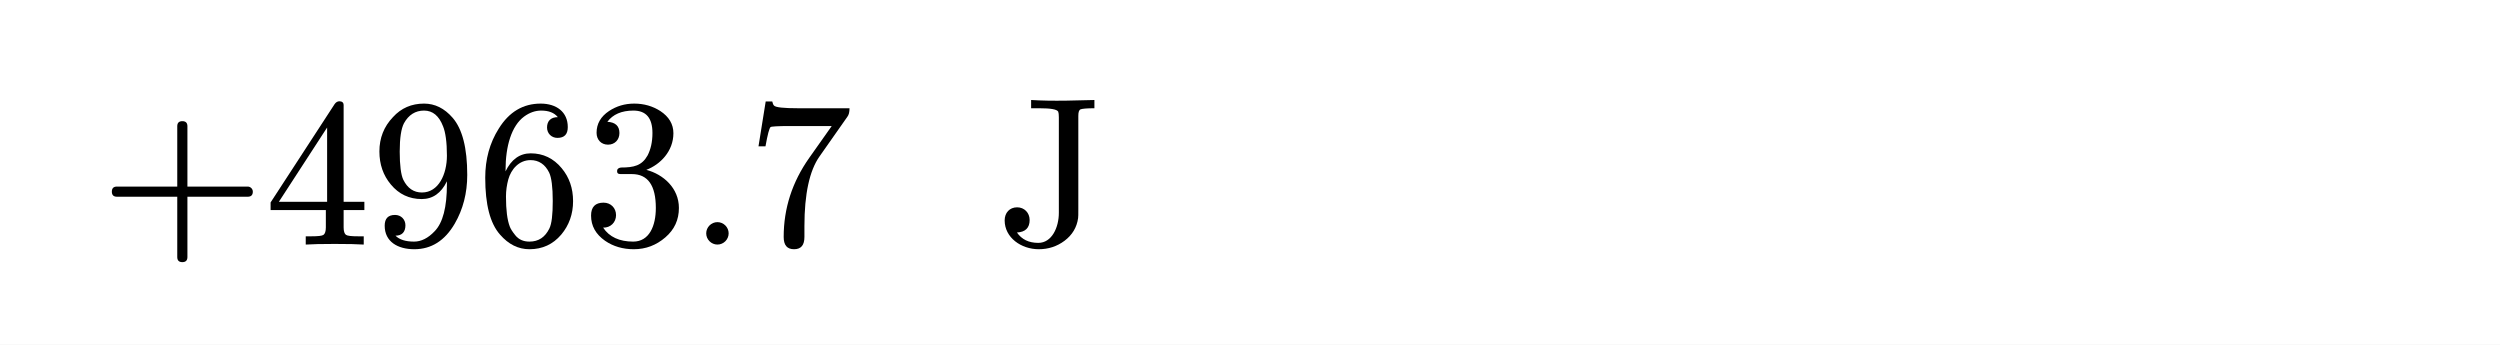
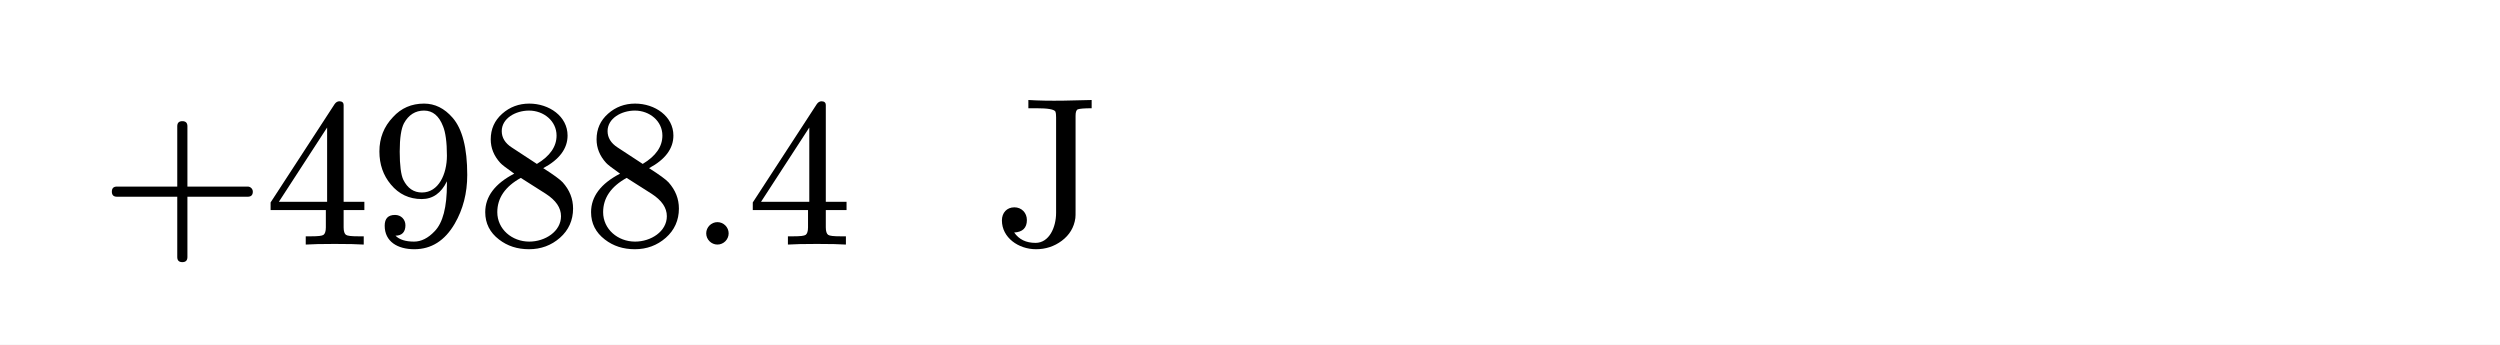
<svg xmlns="http://www.w3.org/2000/svg" xmlns:xlink="http://www.w3.org/1999/xlink" viewBox="0 0 283.465 39.069" width="283.465pt" height="39.069pt">
  <path fill="#ffffff" fill-rule="nonzero" d="M 0 0v 39.069h 283.465v -39.069Z " />
  <g transform="matrix(1 0 0 -1 11.33858 27.73058)">
    <use xlink:href="#g552A6EA94B60B3899E3661F1BAAEBA4" x="0" y="0" fill="#000000" fill-rule="nonzero" />
  </g>
  <g transform="matrix(1 0 0 -1 30.01058 27.73058)">
    <use xlink:href="#g2FCED053A417C0AB1BBB5C6B6D43F26A" x="0" y="0" fill="#000000" fill-rule="nonzero" />
  </g>
  <g transform="matrix(1 0 0 -1 42.01058 27.73058)">
    <use xlink:href="#g64589A105FA78A5D3A1A30FFD45D798D" x="0" y="0" fill="#000000" fill-rule="nonzero" />
  </g>
  <g transform="matrix(1 0 0 -1 54.01058 27.73058)">
-     <use xlink:href="#g2DFD53AA7A68938FCE2070C3EAED8B7E" x="0" y="0" fill="#000000" fill-rule="nonzero" />
+     <use xlink:href="#g14C684EAF81873A34E4E20E0FDB32E33" x="0" y="0" fill="#000000" fill-rule="nonzero" />
  </g>
  <g transform="matrix(1 0 0 -1 66.01058 27.73058)">
-     <use xlink:href="#gE4EAAFC8BD8E61F7D204BBB107043E26" x="0" y="0" fill="#000000" fill-rule="nonzero" />
+     <use xlink:href="#g14C684EAF81873A34E4E20E0FDB32E33" x="0" y="0" fill="#000000" fill-rule="nonzero" />
  </g>
  <g transform="matrix(1 0 0 -1 78.01058 27.73058)">
    <use xlink:href="#gA6033ECC997930094DFA499BA6B9587F" x="0" y="0" fill="#000000" fill-rule="nonzero" />
  </g>
  <g transform="matrix(1 0 0 -1 84.68258 27.73058)">
-     <use xlink:href="#gC52936A2F25F6A873EAB99D0C8EA79E3" x="0" y="0" fill="#000000" fill-rule="nonzero" />
+     <use xlink:href="#g2FCED053A417C0AB1BBB5C6B6D43F26A" x="0" y="0" fill="#000000" fill-rule="nonzero" />
  </g>
-   <g transform="matrix(1 0 0 -1 104.9626 27.73058)">
+   <g transform="matrix(1 0 0 -1 104.6506 27.73058)">
    <use xlink:href="#gE94F80DDBC68C15ED0389BE0C1160B91" x="7.968" y="0" fill="#000000" fill-rule="nonzero" />
  </g>
  <defs>
    <symbol id="g552A6EA94B60B3899E3661F1BAAEBA4" overflow="visible">
      <path d="M 0 0m 16.752 6.576h -6.84v 6.84c 0 0.384 -0.192 0.576 -0.576 0.576c -0.384 0 -0.576 -0.192 -0.576 -0.576v -6.84h -6.84c -0.384 0 -0.576 -0.192 -0.576 -0.576c 0 -0.384 0.192 -0.576 0.576 -0.576h 6.84v -6.84c 0 -0.384 0.192 -0.576 0.576 -0.576c 0.384 0 0.576 0.192 0.576 0.576v 6.84h 6.84c 0.384 0 0.576 0.192 0.576 0.576c 0 0.312 -0.264 0.576 -0.576 0.576Z " />
    </symbol>
    <symbol id="g2FCED053A417C0AB1BBB5C6B6D43F26A" overflow="visible">
      <path d="M 0 0m 8.472 16.248c -0.216 0 -0.408 -0.12 -0.552 -0.336l -7.248 -11.136v -0.864h 6.264v -1.968c 0 -0.432 -0.096 -0.72 -0.264 -0.84c -0.168 -0.12 -0.624 -0.168 -1.416 -0.168h -0.6v -0.936c 0.696 0.048 1.8 0.072 3.288 0.072c 1.488 0 2.592 -0.024 3.288 -0.072v 0.936h -0.6c -0.792 0 -1.248 0.048 -1.416 0.168c -0.168 0.12 -0.264 0.408 -0.264 0.84v 1.968h 2.352v 0.936h -2.352v 10.992c 0 0.24 -0.168 0.408 -0.48 0.408Z m -1.392 -2.976v -8.424h -5.472Z " />
    </symbol>
    <symbol id="g64589A105FA78A5D3A1A30FFD45D798D" overflow="visible">
      <path d="M 0 0m 2.784 3.36c -0.792 0 -1.176 -0.408 -1.176 -1.224c 0 -1.8 1.464 -2.664 3.36 -2.664c 1.92 0 3.456 0.96 4.584 2.904c 0.936 1.608 1.416 3.456 1.416 5.52c 0 3.048 -0.552 5.208 -1.656 6.48c -0.936 1.08 -2.016 1.608 -3.24 1.608c -1.416 0 -2.592 -0.504 -3.528 -1.536c -1.032 -1.08 -1.536 -2.376 -1.536 -3.888c 0 -1.464 0.432 -2.712 1.296 -3.744c 0.912 -1.104 2.088 -1.656 3.504 -1.656c 1.248 0 2.208 0.672 2.856 2.016v -0.312c 0 -2.616 -0.456 -4.392 -1.392 -5.352c -0.744 -0.792 -1.536 -1.176 -2.328 -1.176c -0.96 0 -1.656 0.216 -2.112 0.672c 0.744 0 1.128 0.432 1.128 1.176c 0 0.672 -0.504 1.176 -1.176 1.176Z m 3.048 2.544c -0.936 0 -1.632 0.48 -2.112 1.44c -0.264 0.552 -0.408 1.632 -0.408 3.192c 0 1.56 0.168 2.616 0.48 3.216c 0.528 0.96 1.296 1.44 2.28 1.44c 0.984 0 1.704 -0.6 2.16 -1.8c 0.264 -0.648 0.432 -1.752 0.432 -3.312c 0 -2.088 -0.936 -4.176 -2.832 -4.176Z " />
    </symbol>
-     <symbol id="g2DFD53AA7A68938FCE2070C3EAED8B7E" overflow="visible">
-       <path d="M 0 0m 9.192 12.096c 0.792 0 1.176 0.408 1.176 1.224c 0 1.728 -1.296 2.664 -3.072 2.664c -1.992 0 -3.576 -0.936 -4.752 -2.832c -1.032 -1.632 -1.536 -3.48 -1.536 -5.568c 0 -3.048 0.552 -5.184 1.68 -6.456c 0.96 -1.104 2.064 -1.656 3.336 -1.656c 1.464 0 2.664 0.552 3.6 1.656c 0.888 1.056 1.344 2.328 1.344 3.792c 0 1.464 -0.432 2.712 -1.296 3.744c -0.912 1.104 -2.088 1.68 -3.504 1.68c -1.248 0 -2.208 -0.696 -2.856 -2.04v 0.144c 0 2.712 0.672 5.016 2.112 6.072c 0.624 0.456 1.272 0.672 1.92 0.672c 0.864 0 1.488 -0.24 1.896 -0.744c -0.816 0 -1.224 -0.456 -1.224 -1.176c 0 -0.672 0.504 -1.176 1.176 -1.176Z m -0.936 -3.936c 0.264 -0.552 0.408 -1.632 0.408 -3.216c 0 -1.56 -0.12 -2.592 -0.384 -3.12c -0.48 -0.984 -1.224 -1.488 -2.256 -1.488c -0.696 0 -1.224 0.24 -1.608 0.72c -0.312 0.384 -0.528 0.72 -0.624 0.984c -0.288 0.744 -0.432 1.872 -0.432 3.408c 0 0.672 0.096 1.32 0.264 1.944c 0.312 1.128 1.2 2.184 2.52 2.184c 0.936 0 1.656 -0.48 2.112 -1.416Z " />
-     </symbol>
-     <symbol id="gE4EAAFC8BD8E61F7D204BBB107043E26" overflow="visible">
-       <path d="M 0 0m 7.272 8.472c 1.584 0.6 3.072 2.112 3.072 4.152c 0 1.032 -0.504 1.872 -1.488 2.52c -0.864 0.552 -1.848 0.84 -2.952 0.84c -1.08 0 -2.016 -0.288 -2.856 -0.84c -0.936 -0.624 -1.416 -1.44 -1.416 -2.472c 0 -0.792 0.528 -1.344 1.296 -1.344c 0.768 0 1.296 0.552 1.296 1.32c 0 0.792 -0.456 1.224 -1.368 1.272c 0.624 0.84 1.608 1.272 2.952 1.272c 1.44 0 2.16 -0.84 2.16 -2.544c 0 -1.008 -0.192 -1.848 -0.552 -2.544c -0.648 -1.152 -1.536 -1.368 -3.024 -1.368c -0.288 -0.048 -0.432 -0.168 -0.432 -0.384c 0 -0.36 0.168 -0.36 0.648 -0.36h 1.032c 1.8 0 2.712 -1.272 2.712 -3.84c 0 -2.04 -0.744 -3.816 -2.568 -3.816c -1.56 0 -2.712 0.528 -3.408 1.584c 0.84 -0.024 1.464 0.6 1.464 1.416c 0 0.816 -0.6 1.416 -1.416 1.416c -0.936 0 -1.416 -0.48 -1.416 -1.464c 0 -1.176 0.528 -2.112 1.584 -2.856c 0.936 -0.648 2.04 -0.96 3.264 -0.96c 1.368 0 2.544 0.456 3.576 1.344c 1.032 0.888 1.536 1.992 1.536 3.336c 0 2.256 -1.776 3.816 -3.696 4.32Z " />
+     <symbol id="g14C684EAF81873A34E4E20E0FDB32E33" overflow="visible">
+       <path d="M 0 0m 6 15.984c -1.176 0 -2.208 -0.384 -3.072 -1.152c -0.864 -0.768 -1.296 -1.728 -1.296 -2.904c 0 -0.984 0.36 -1.872 1.08 -2.664c 0.168 -0.192 0.696 -0.6 1.584 -1.224c -2.184 -1.128 -3.288 -2.592 -3.288 -4.368c 0 -1.272 0.528 -2.304 1.56 -3.096c 0.96 -0.744 2.088 -1.104 3.408 -1.104c 1.344 0 2.52 0.432 3.504 1.296c 0.984 0.864 1.488 1.992 1.488 3.312c 0 1.104 -0.384 2.088 -1.176 2.976c -0.288 0.312 -1.032 0.864 -2.208 1.608c 1.848 0.984 2.76 2.232 2.76 3.696c 0 2.184 -2.088 3.624 -4.344 3.624Z m 3.096 -3.624c 0 -1.248 -0.744 -2.328 -2.232 -3.216l -2.856 1.872c -0.744 0.48 -1.128 1.104 -1.128 1.848c 0 1.44 1.56 2.328 3.096 2.328c 1.656 0 3.12 -1.176 3.12 -2.832Z m -3.096 -12.024c -1.968 0 -3.624 1.416 -3.624 3.336c 0 1.608 0.888 2.904 2.664 3.888l 2.832 -1.8c 1.152 -0.744 1.728 -1.584 1.728 -2.544c 0 -1.728 -1.8 -2.88 -3.6 -2.88Z " />
    </symbol>
    <symbol id="gA6033ECC997930094DFA499BA6B9587F" overflow="visible">
      <path d="M 0 0m 4.608 1.272c 0 0.696 -0.576 1.272 -1.272 1.272c -0.696 0 -1.272 -0.576 -1.272 -1.272c 0 -0.696 0.576 -1.272 1.272 -1.272c 0.696 0 1.272 0.576 1.272 1.272Z " />
-     </symbol>
-     <symbol id="gC52936A2F25F6A873EAB99D0C8EA79E3" overflow="visible">
-       <path d="M 0 0m 11.4 14.496c 0.168 0.216 0.24 0.528 0.24 0.96h -5.808c -1.656 0 -2.592 0.096 -2.76 0.312c -0.072 0.072 -0.144 0.24 -0.192 0.456h -0.744l -0.816 -5.088h 0.792c 0.24 1.344 0.432 2.064 0.576 2.184c 0.072 0.072 0.816 0.12 2.232 0.12h 4.704l -2.544 -3.6c -1.944 -2.76 -2.904 -5.736 -2.904 -8.976c 0 -0.936 0.384 -1.392 1.176 -1.392c 0.792 0 1.176 0.456 1.176 1.392v 1.224c 0 3.648 0.576 6.288 1.704 7.896Z " />
    </symbol>
    <symbol id="gE94F80DDBC68C15ED0389BE0C1160B91" overflow="visible">
      <path d="M 0 0m 4.8 0.192c -1.08 0 -1.872 0.384 -2.424 1.176c 0.96 0.048 1.44 0.528 1.44 1.416c 0 0.816 -0.6 1.44 -1.416 1.44c -0.864 0 -1.416 -0.624 -1.416 -1.488c 0 -1.944 1.872 -3.264 3.864 -3.264c 1.08 0 2.064 0.312 2.928 0.96c 0.864 0.648 1.392 1.512 1.536 2.568c 0.024 0.12 0.024 0.456 0.024 1.056v 10.536c 0 0.408 0.072 0.672 0.264 0.744c 0.192 0.072 0.72 0.12 1.56 0.12v 0.936l -3.144 -0.072c -1.56 -0.024 -2.904 0 -4.032 0.072v -0.936h 0.936c 1.272 0 1.992 -0.12 2.136 -0.384c 0.048 -0.12 0.072 -0.336 0.072 -0.648v -10.824c 0 -1.656 -0.792 -3.408 -2.328 -3.408Z " />
    </symbol>
  </defs>
</svg>
